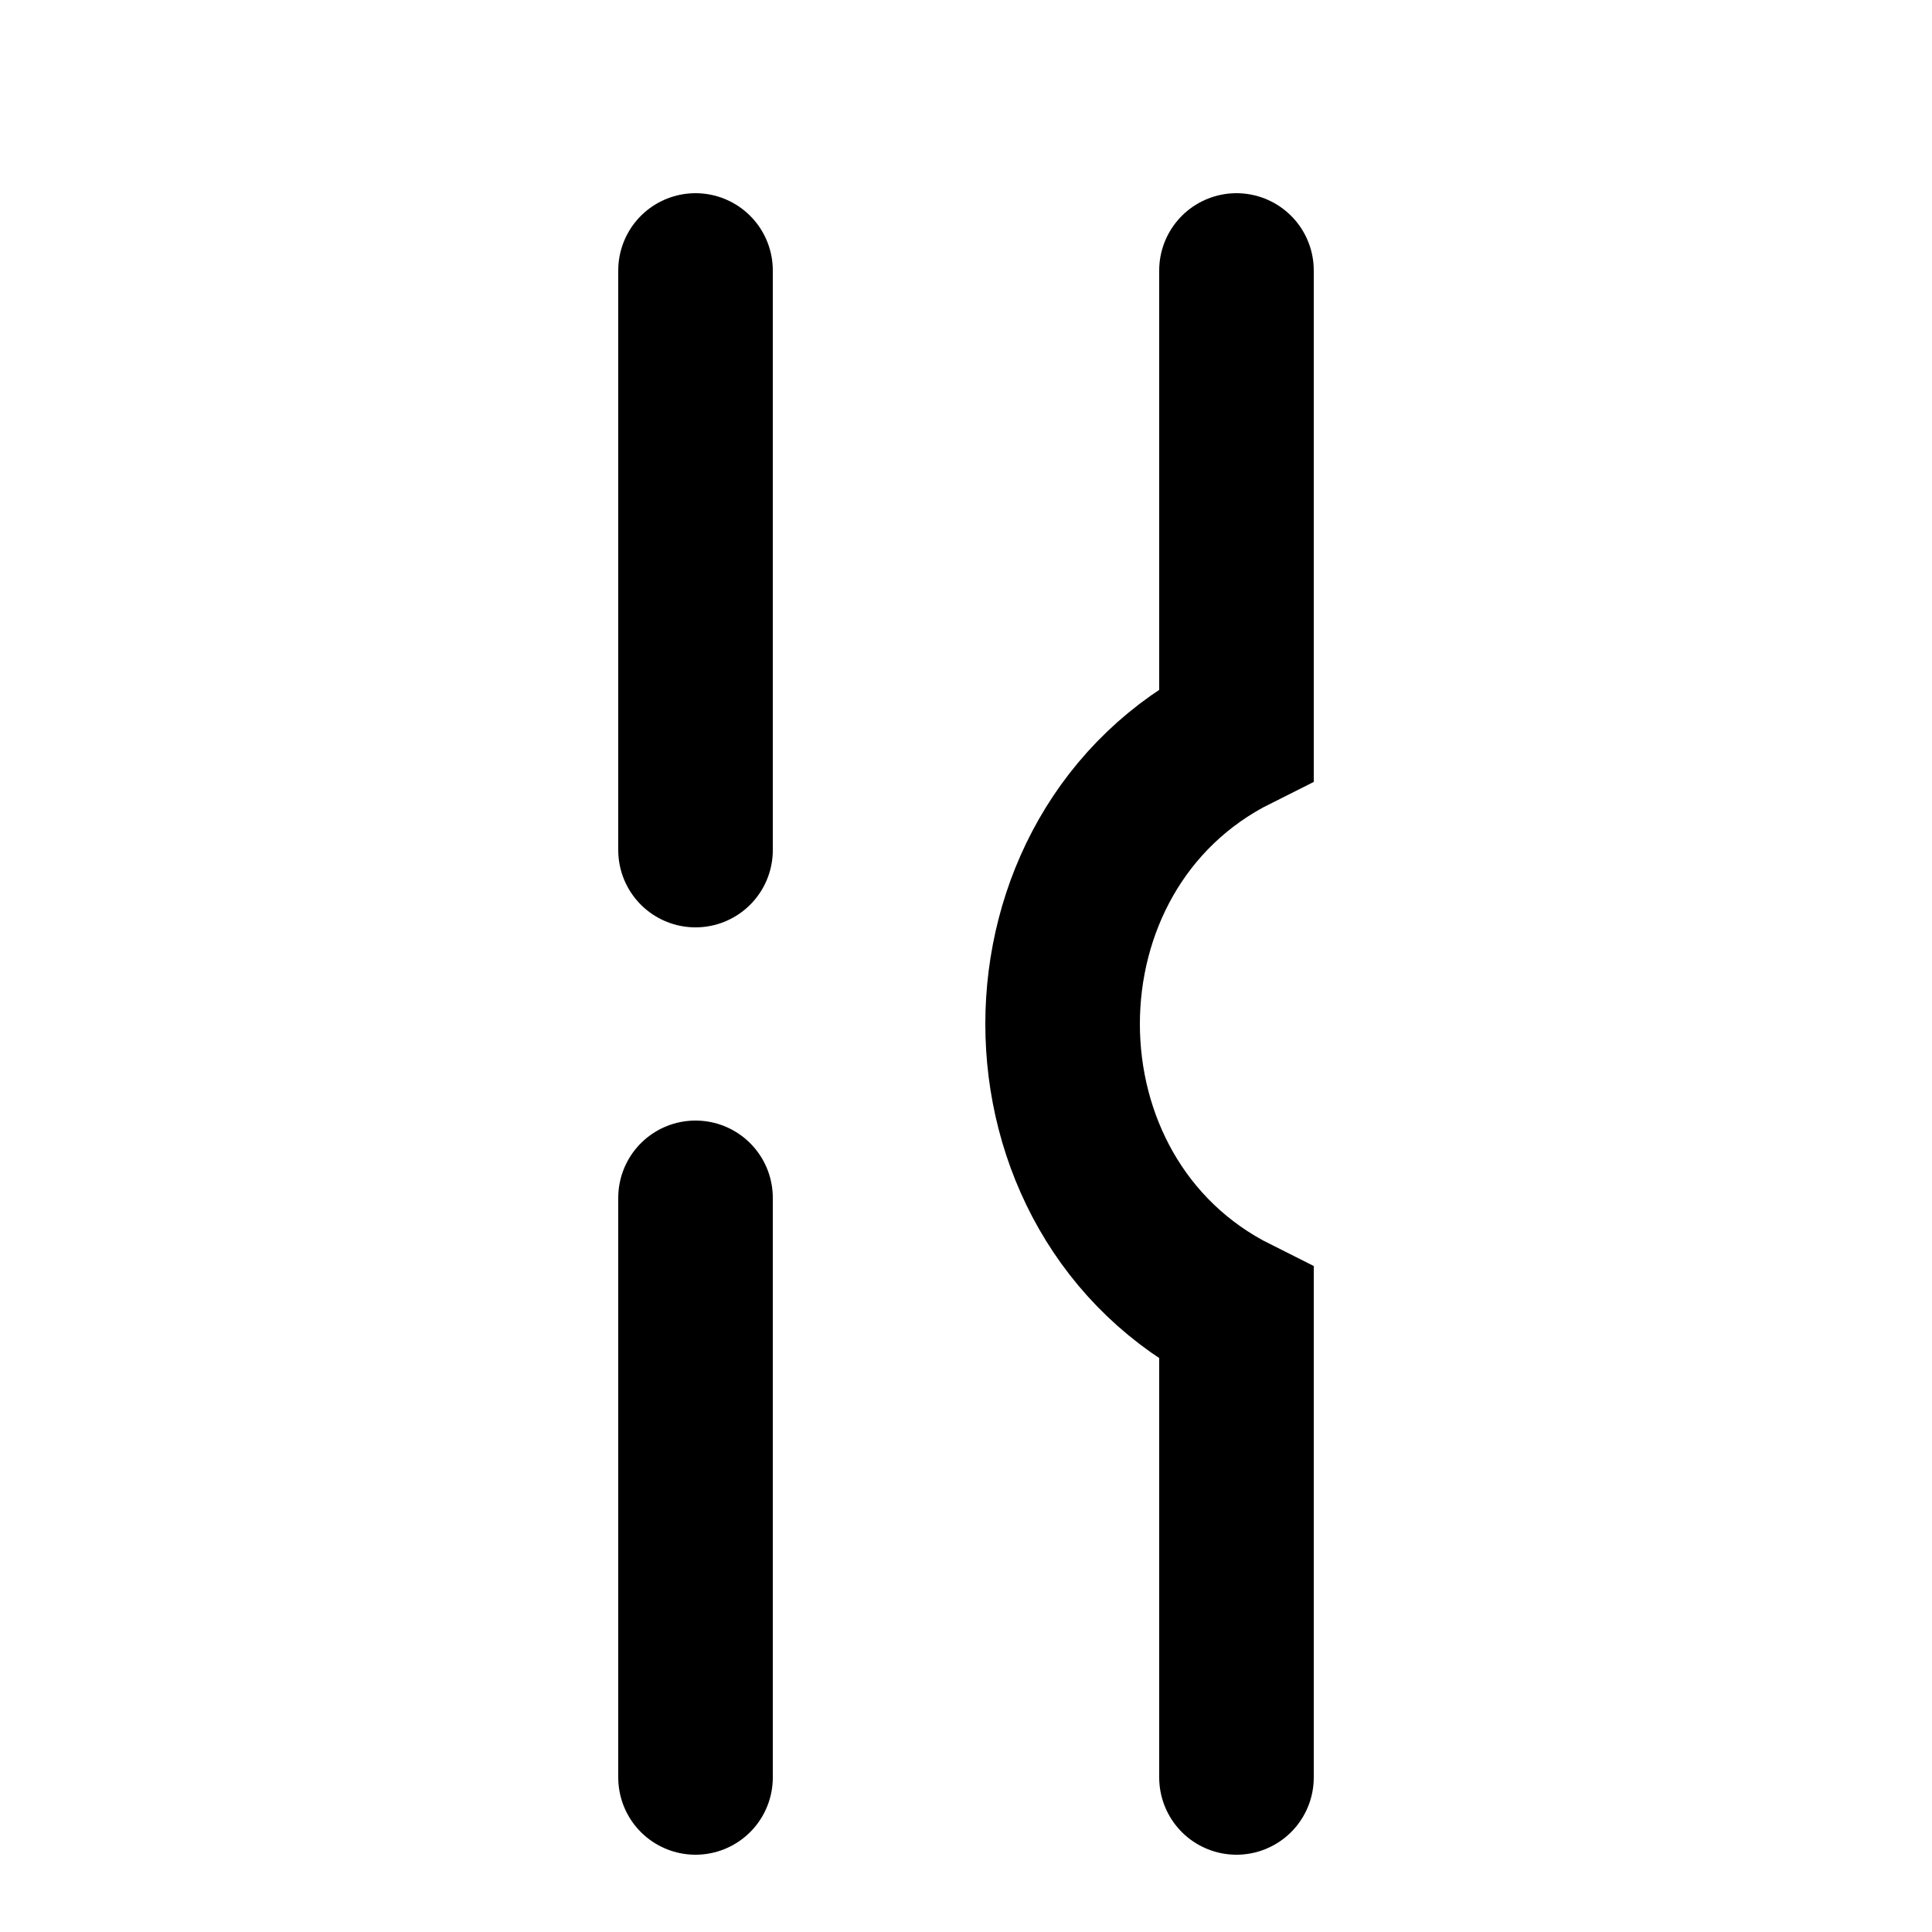
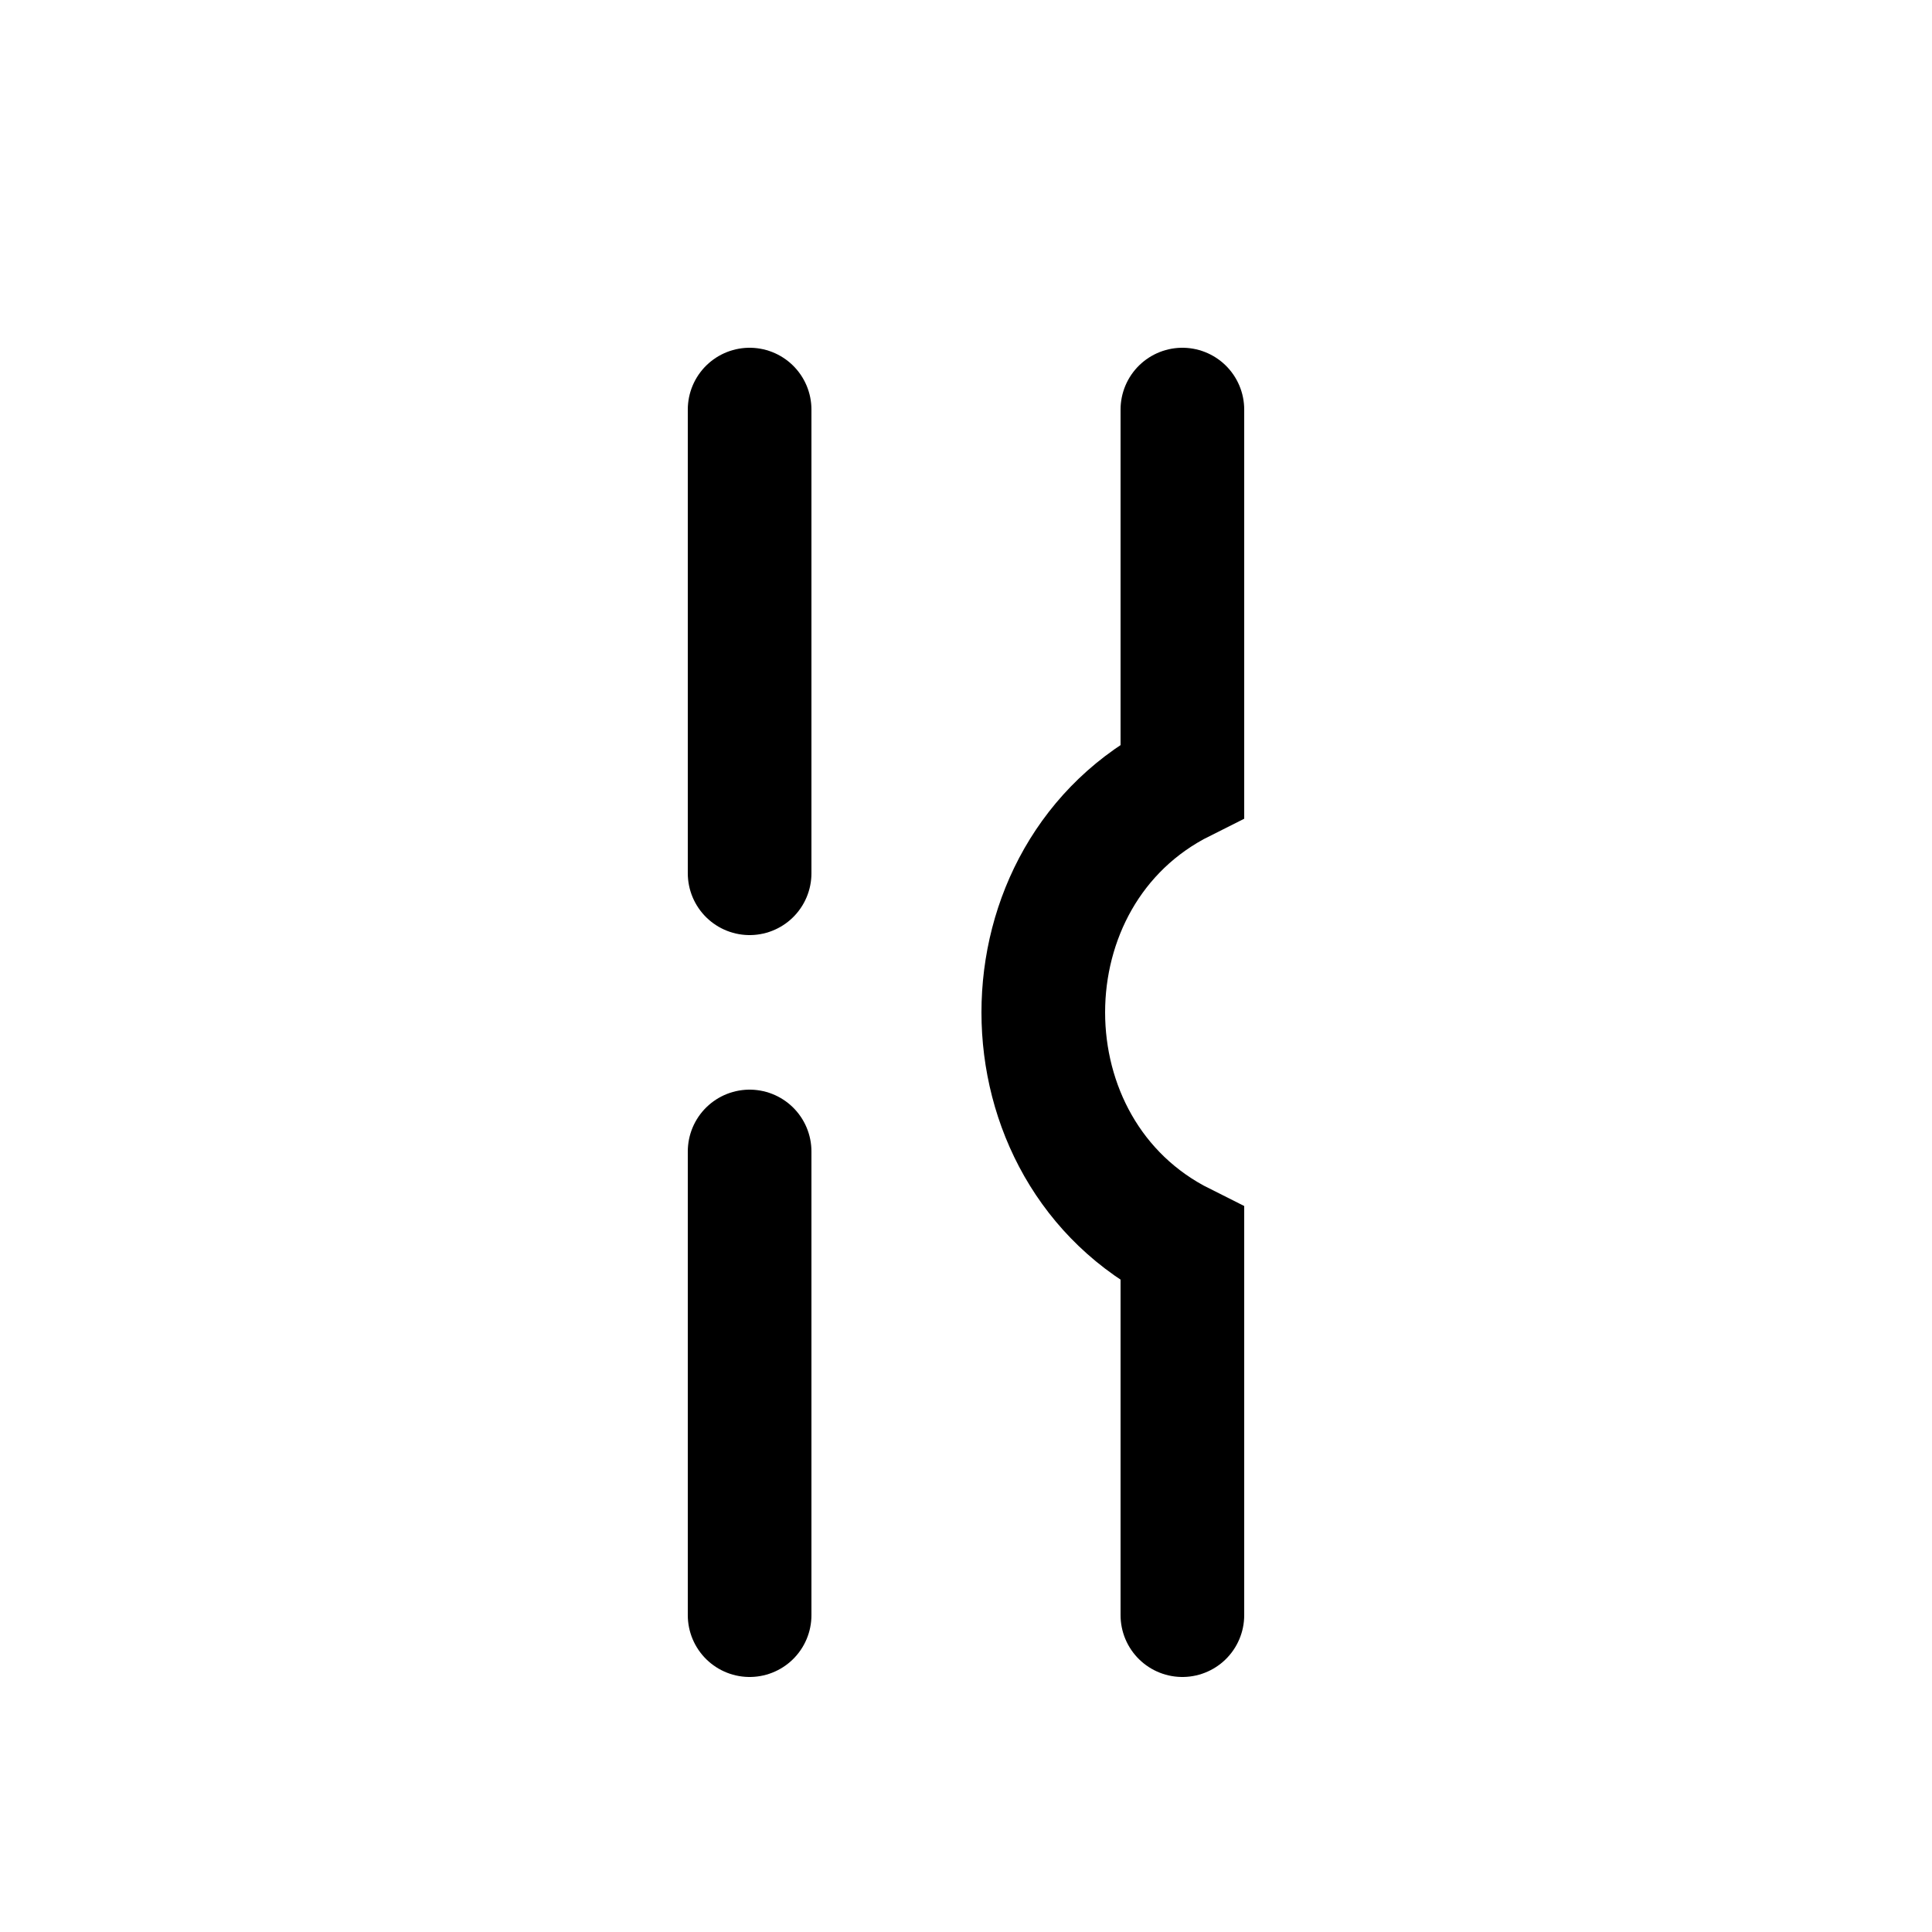
<svg xmlns="http://www.w3.org/2000/svg" fill="none" stroke="currentColor" stroke-linecap="round" stroke-width="8" viewBox="0 0 100 100">
-   <path d="M36 14v30m0 18v30m28-78v24c-12 6-12 24 0 30v24" />
+   <path stroke-width="6.4" d="M38.8 21.2v24m0 14.4v24m22.4-62.4v19.2c-9.6 4.8-9.6 19.2 0 24v19.2" />
</svg>
